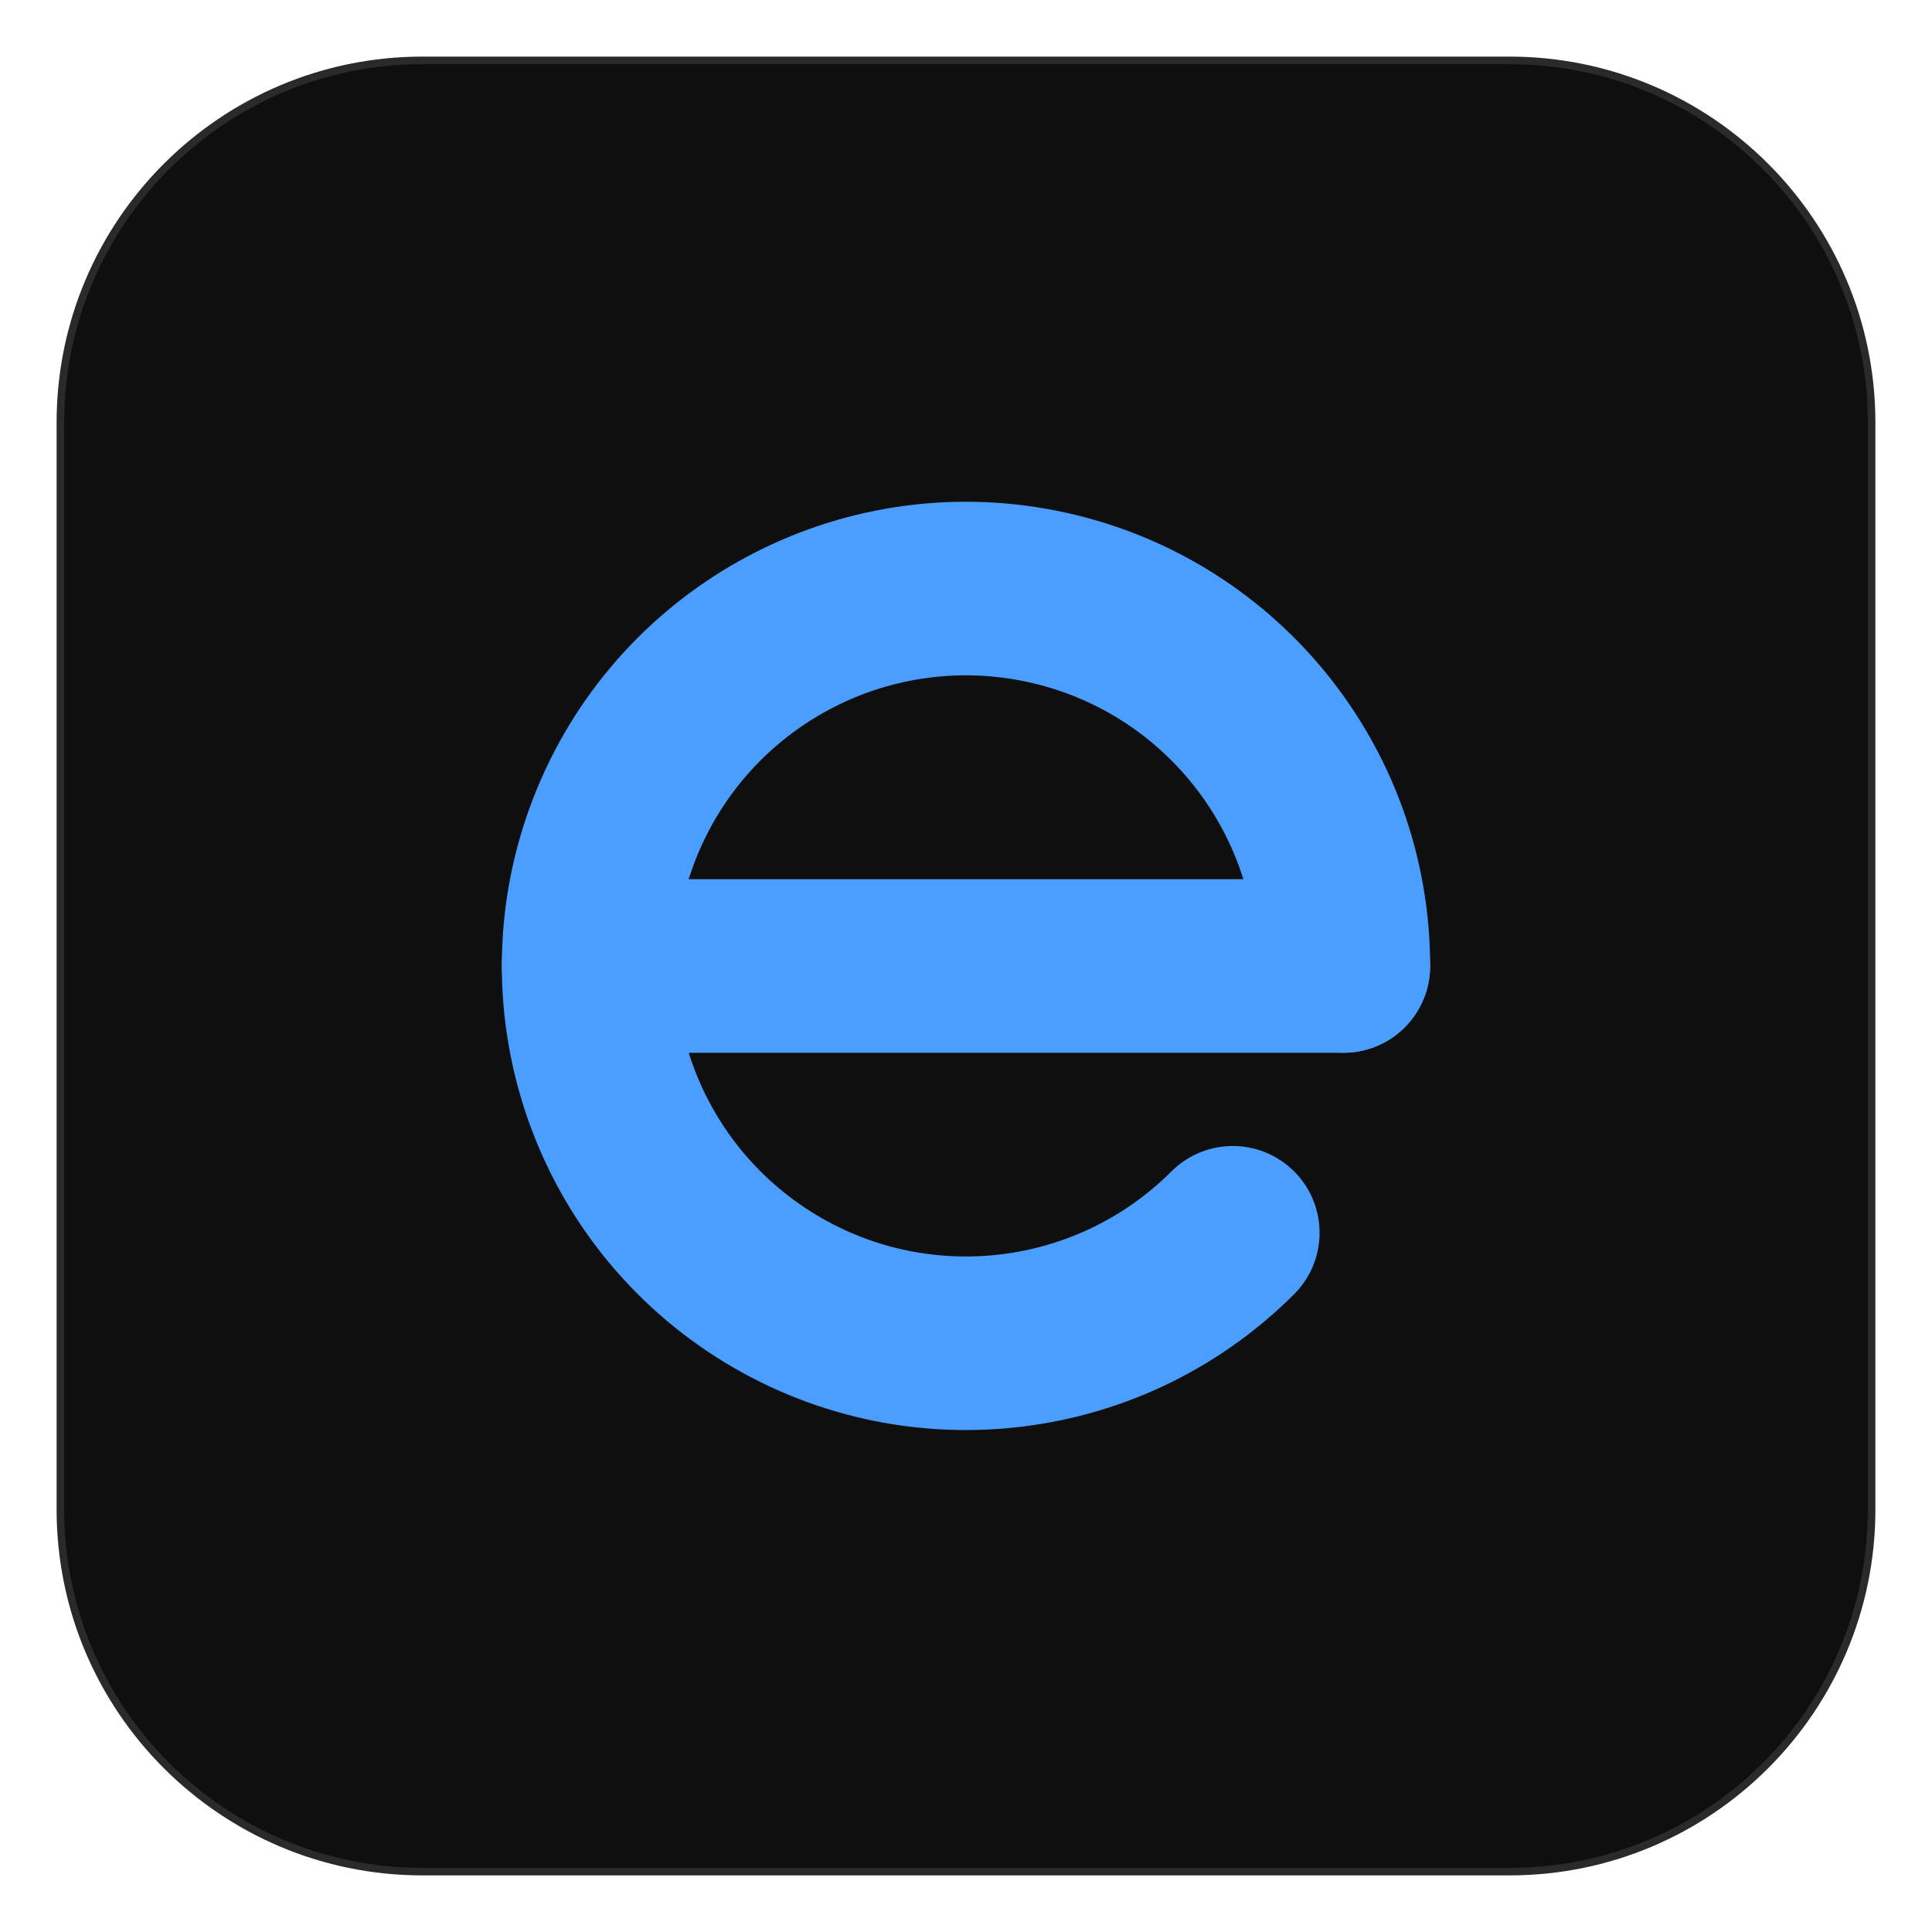
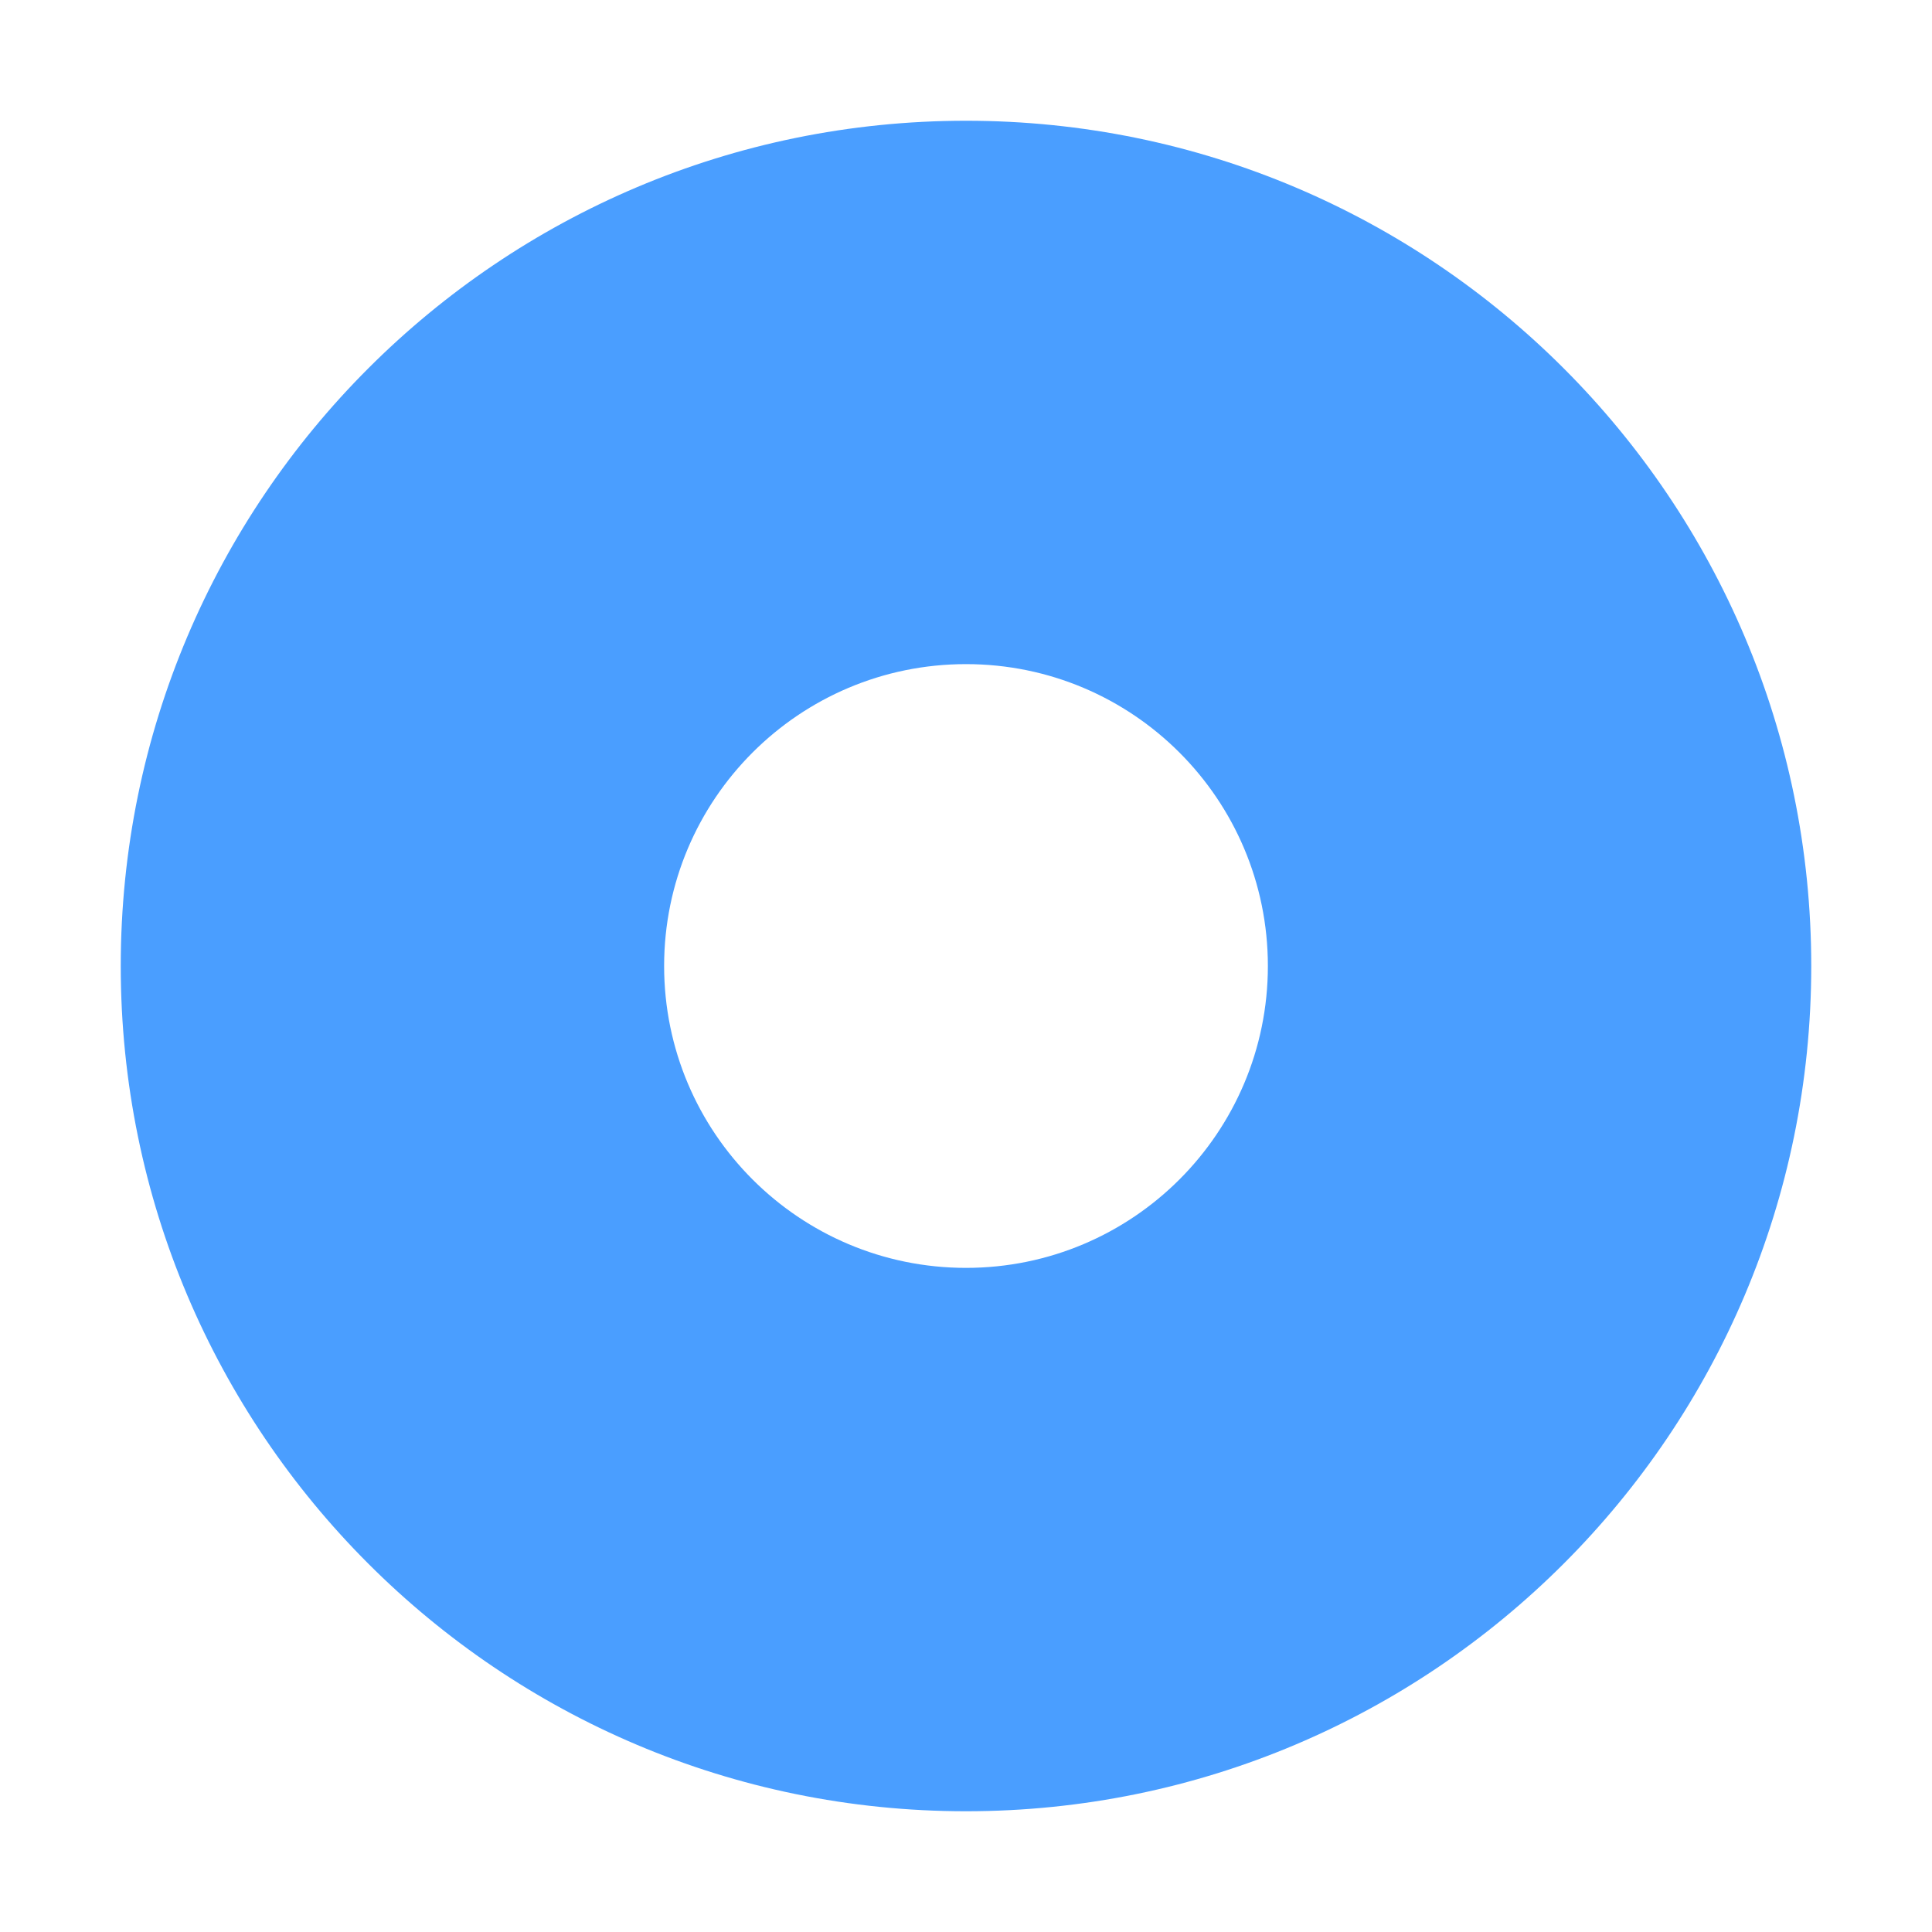
- <svg xmlns="http://www.w3.org/2000/svg" viewBox="0 0 512 512" width="512" height="512" role="img" aria-label="Ethos">
-   <rect x="16" y="16" width="480" height="480" rx="96" fill="#0F0F0F" stroke="#2A2A2A" stroke-width="2" />
-   <g fill="none" stroke="#4A9EFF" stroke-width="46" stroke-linecap="round" stroke-linejoin="round">
-     <path d="M356 256 A100 100 0 1 0 326.7 326.7" />
-     <path d="M156 256 L356 256" />
-   </g>
+ <svg xmlns="http://www.w3.org/2000/svg" viewBox="0 0 16 16" width="16" height="16" role="img" aria-label="Ethos">
+   <path fill="#4A9EFF" fill-rule="evenodd" d="M8 1 A7 7 0 1 1 8 15 A7 7 0 1 1 8 1 Z        M8 5.5 A2.5 2.5 0 1 0 8 10.5 A2.5 2.5 0 1 0 8 5.5 Z" />
</svg>
